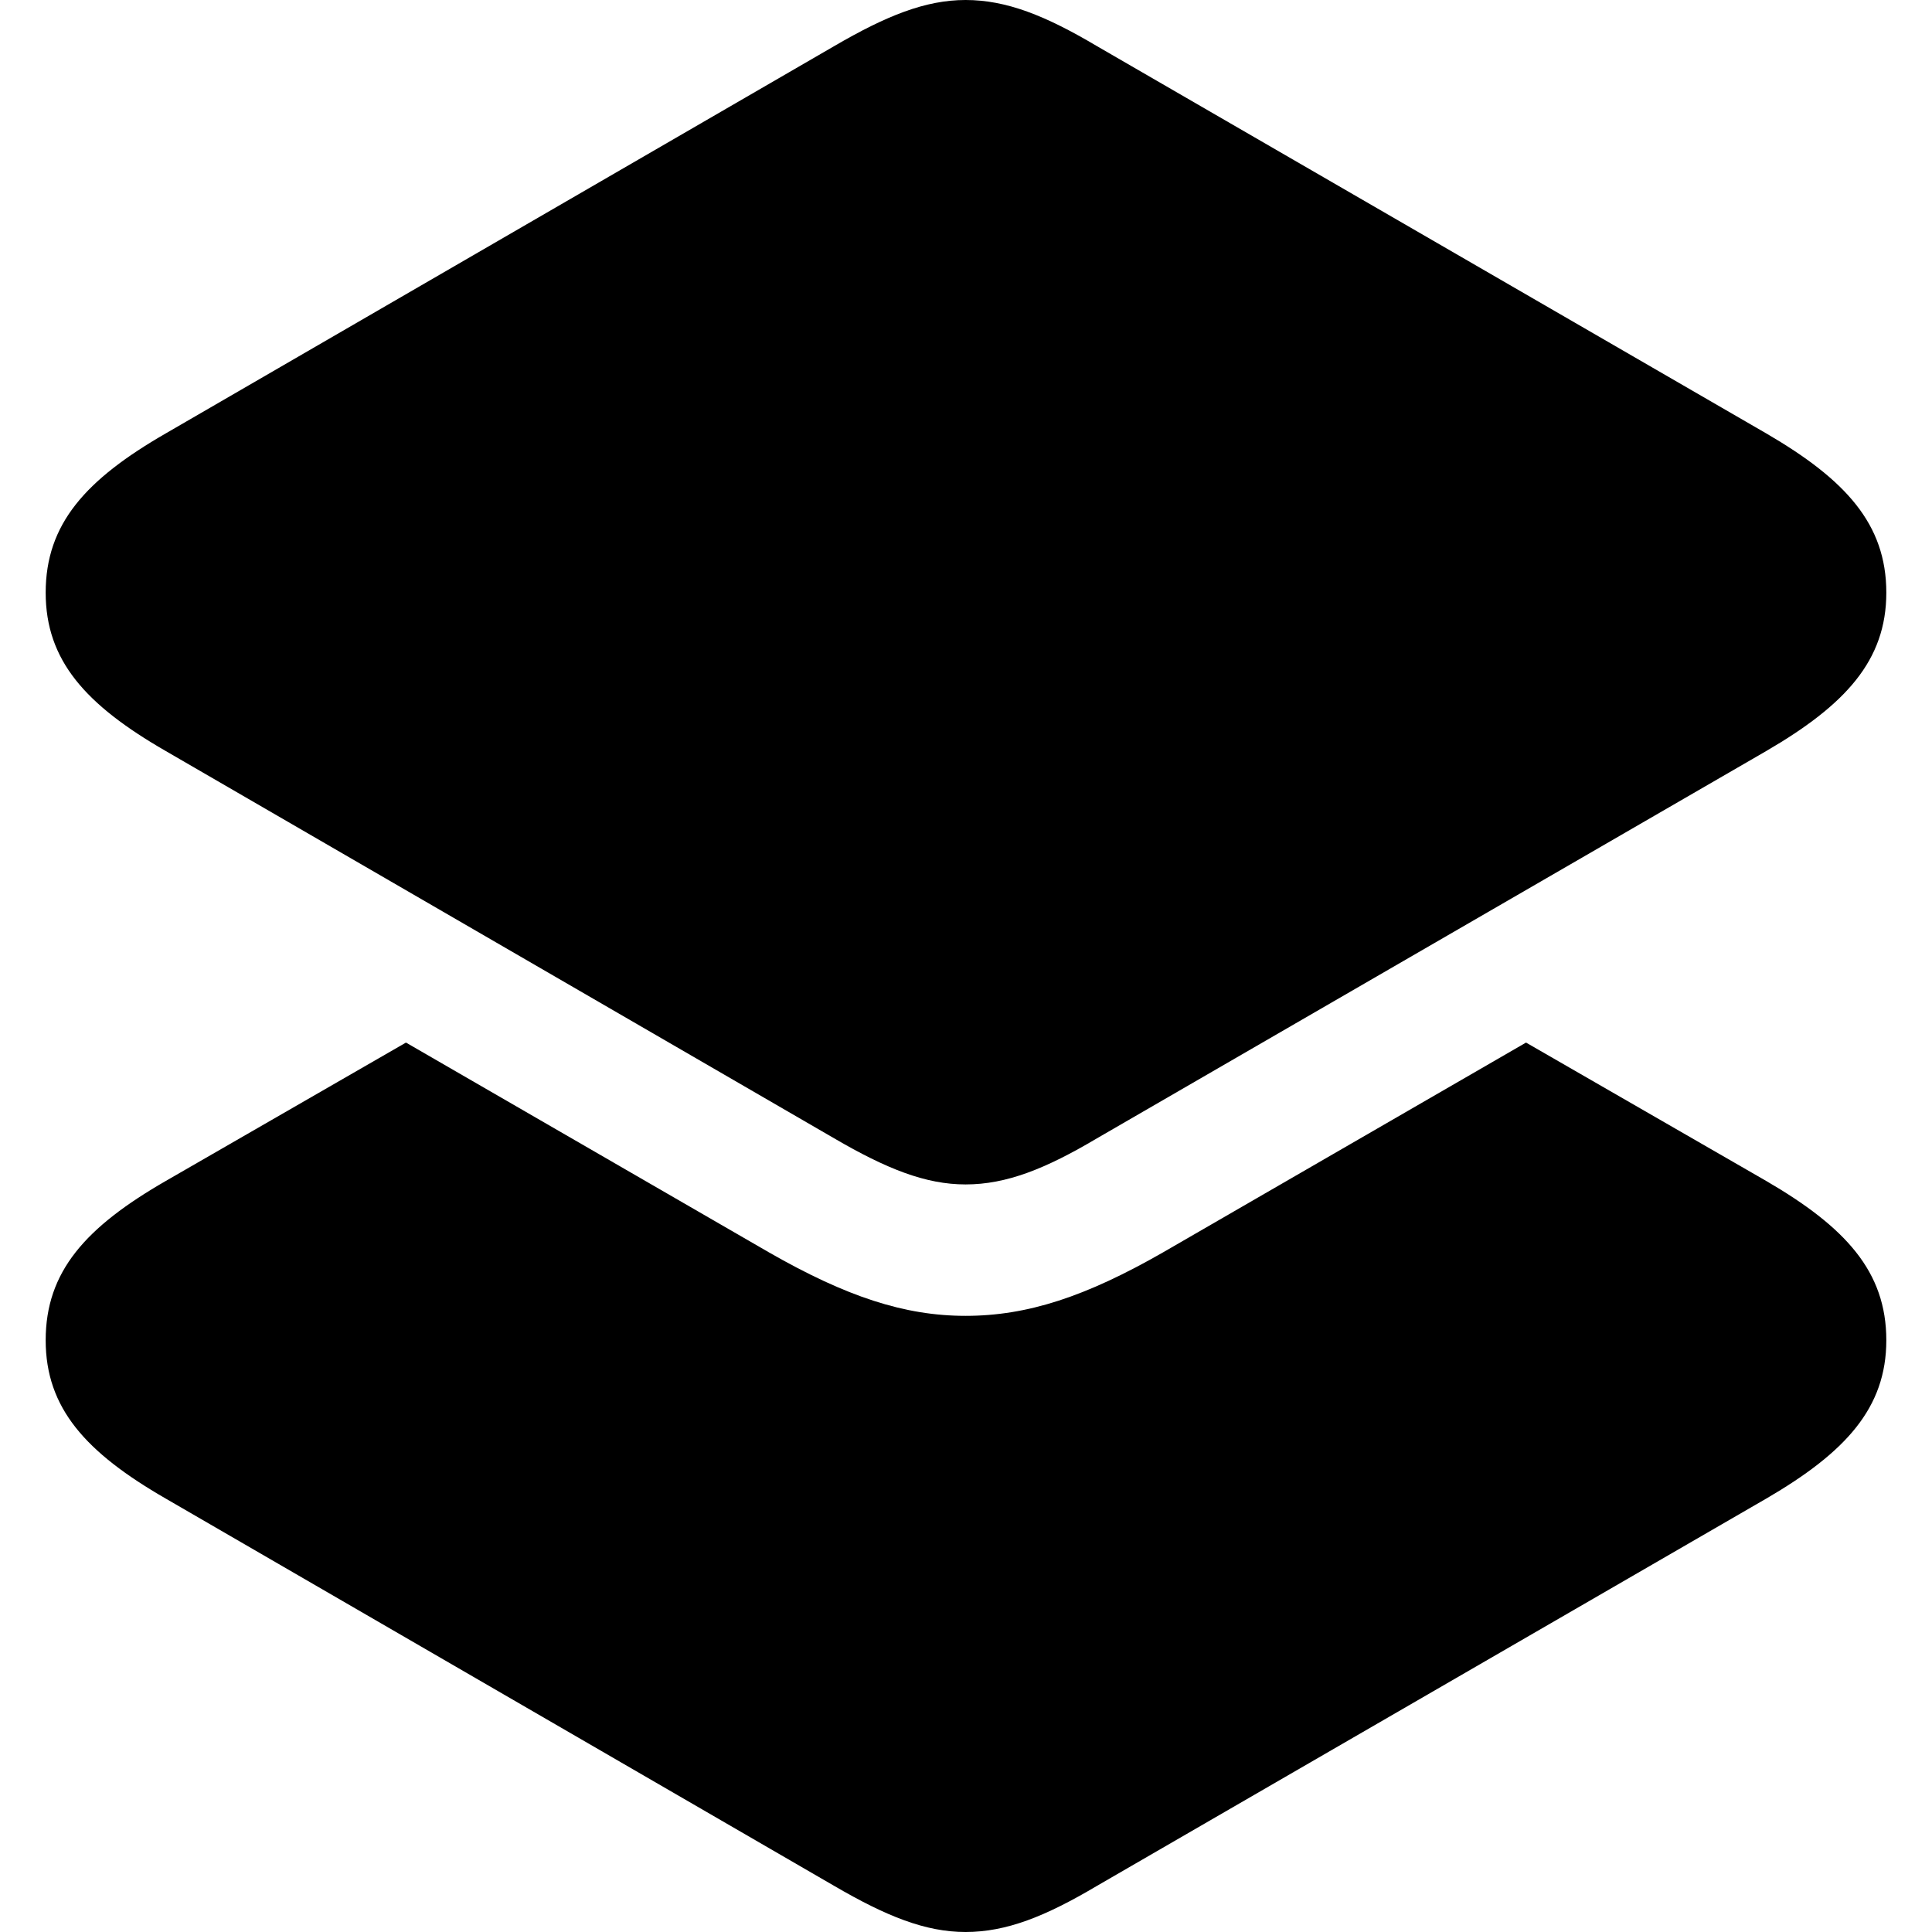
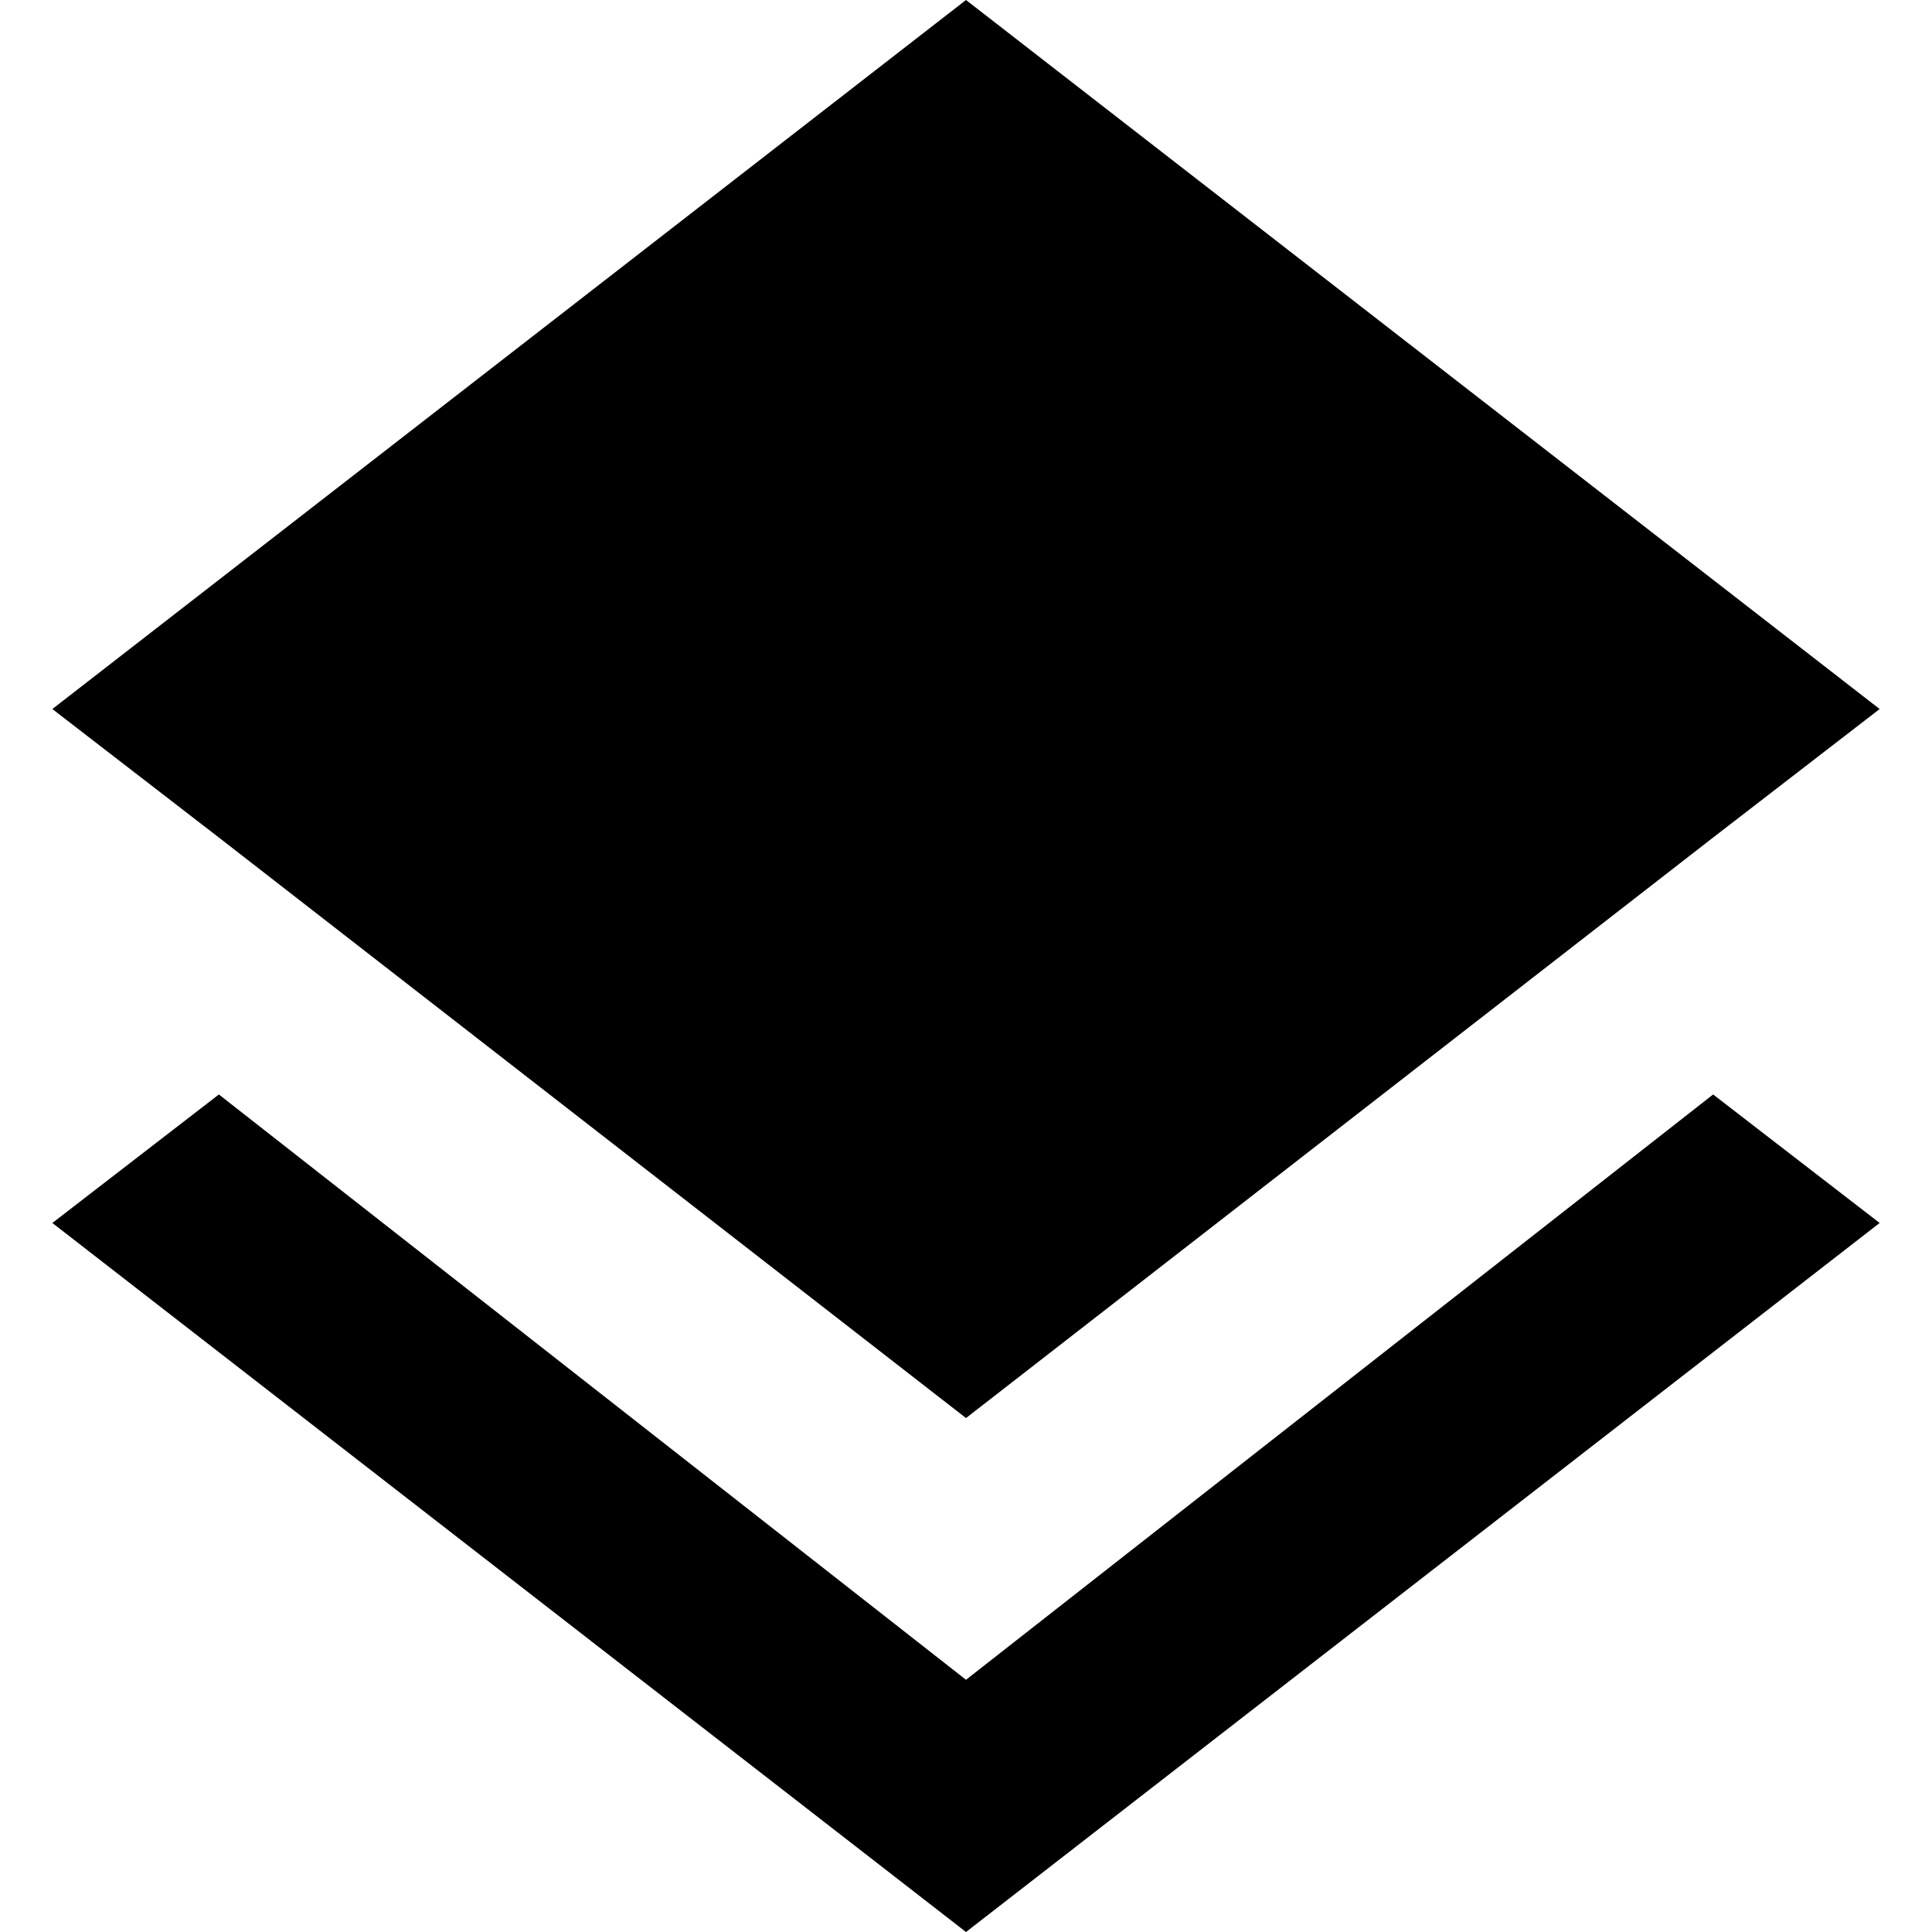
- <svg xmlns="http://www.w3.org/2000/svg" width="768" height="768" viewBox="18.16 0.00 731.68 768.00">
-   <path d="M383.83,470.83 C400.09,470.83 415.65,464.61 436.06,452.50 L702.10,298.55 C733.58,280.22 749.84,262.57 749.84,235.59 C749.84,208.26 733.58,190.62 702.10,172.28 L436.06,18.34 C415.65,6.23 400.09,0.00 383.83,0.00 C367.91,0.00 352.35,6.23 331.59,18.34 L65.90,172.28 C34.08,190.62 18.16,208.26 18.16,235.59 C18.16,262.57 34.08,280.22 65.90,298.55 L331.59,452.50 C352.35,464.61 367.91,470.83 383.83,470.83 Z M383.83,768.00 C400.09,768.00 415.65,761.77 436.06,749.66 L702.10,595.72 C733.58,577.38 749.84,559.74 749.84,532.76 C749.84,505.43 733.58,487.78 702.10,469.45 L606.62,414.44 L462.36,497.82 C431.57,515.46 408.39,523.07 383.83,523.07 C359.61,523.07 336.43,515.46 305.64,497.82 L161.38,414.44 L65.90,469.45 C34.08,487.78 18.16,505.43 18.16,532.76 C18.16,559.74 34.08,577.38 65.90,595.72 L331.59,749.66 C352.35,761.77 367.91,768.00 383.83,768.00 Z " fill="currentColor" />
+ <svg xmlns="http://www.w3.org/2000/svg" width="768" height="768" viewBox="20.81 0.00 726.38 768.00">
+   <path d="M384.00,563.70 L680.99,332.93 L747.19,281.85 L384.00,0.00 L20.81,281.85 L87.01,332.93 Z M384.00,667.74 L87.01,435.07 L20.81,486.15 L384.00,768.00 L747.19,486.15 L680.99,435.07 Z " fill="currentColor" />
</svg>
